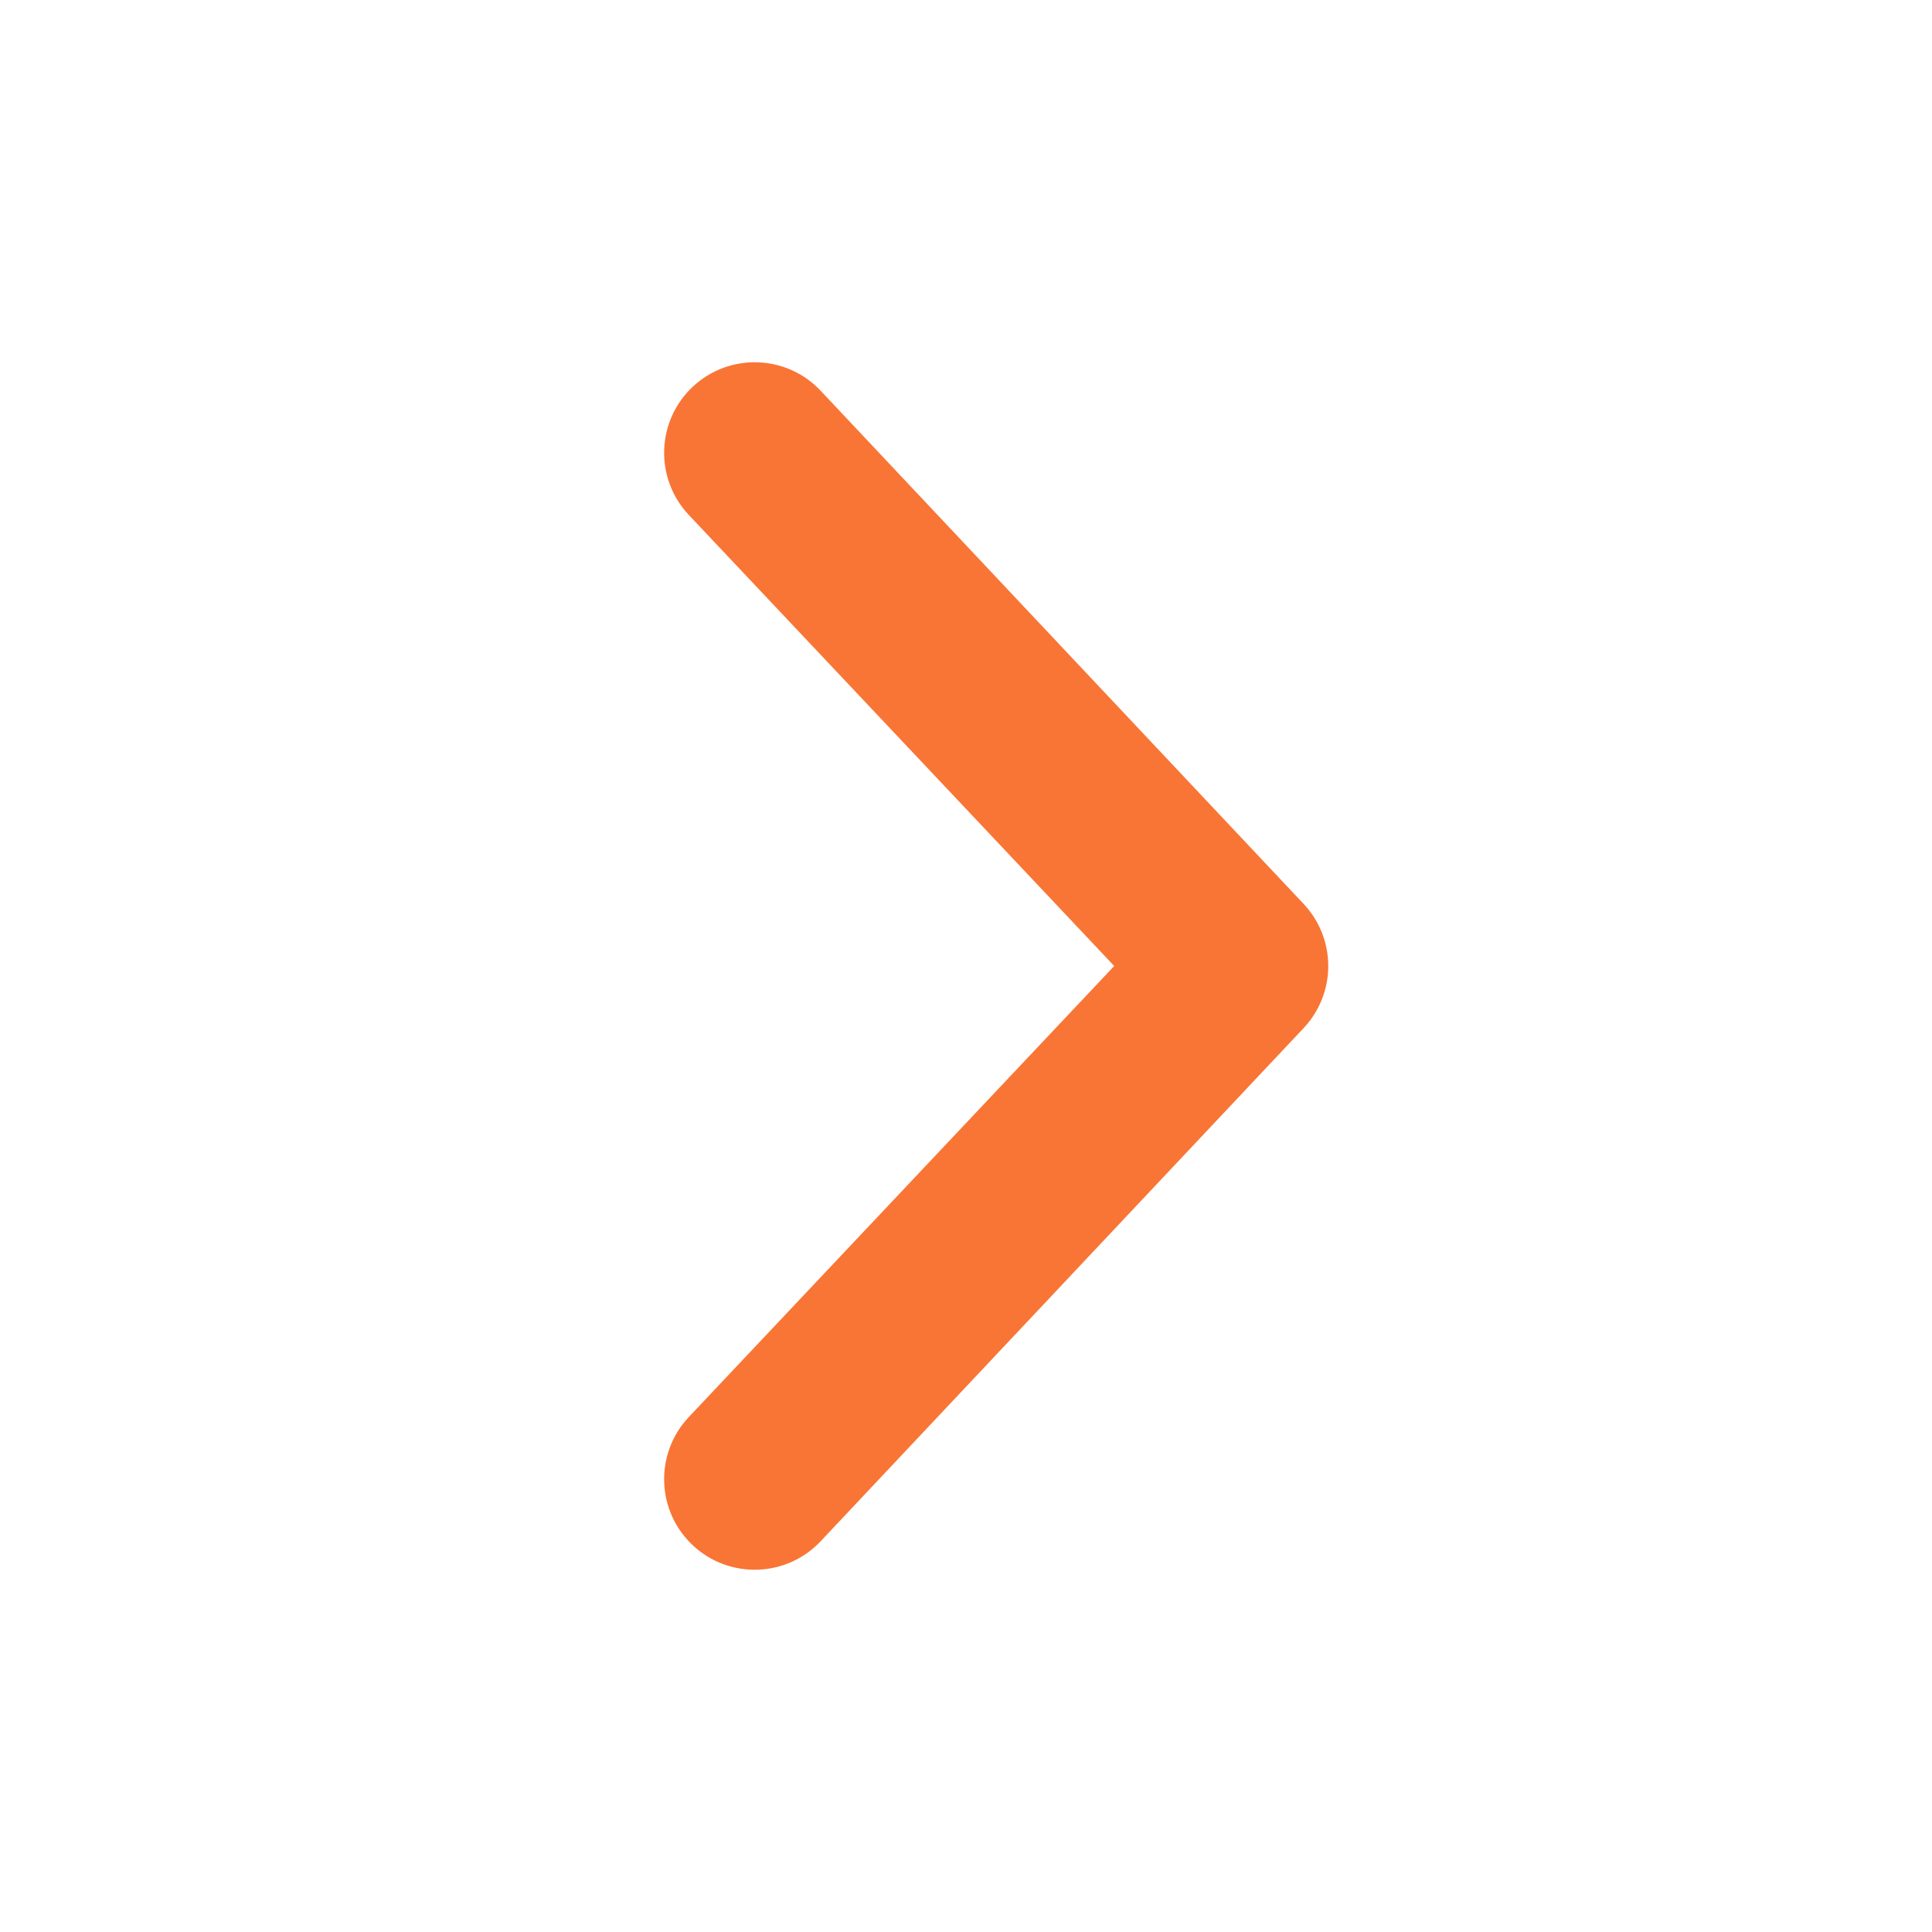
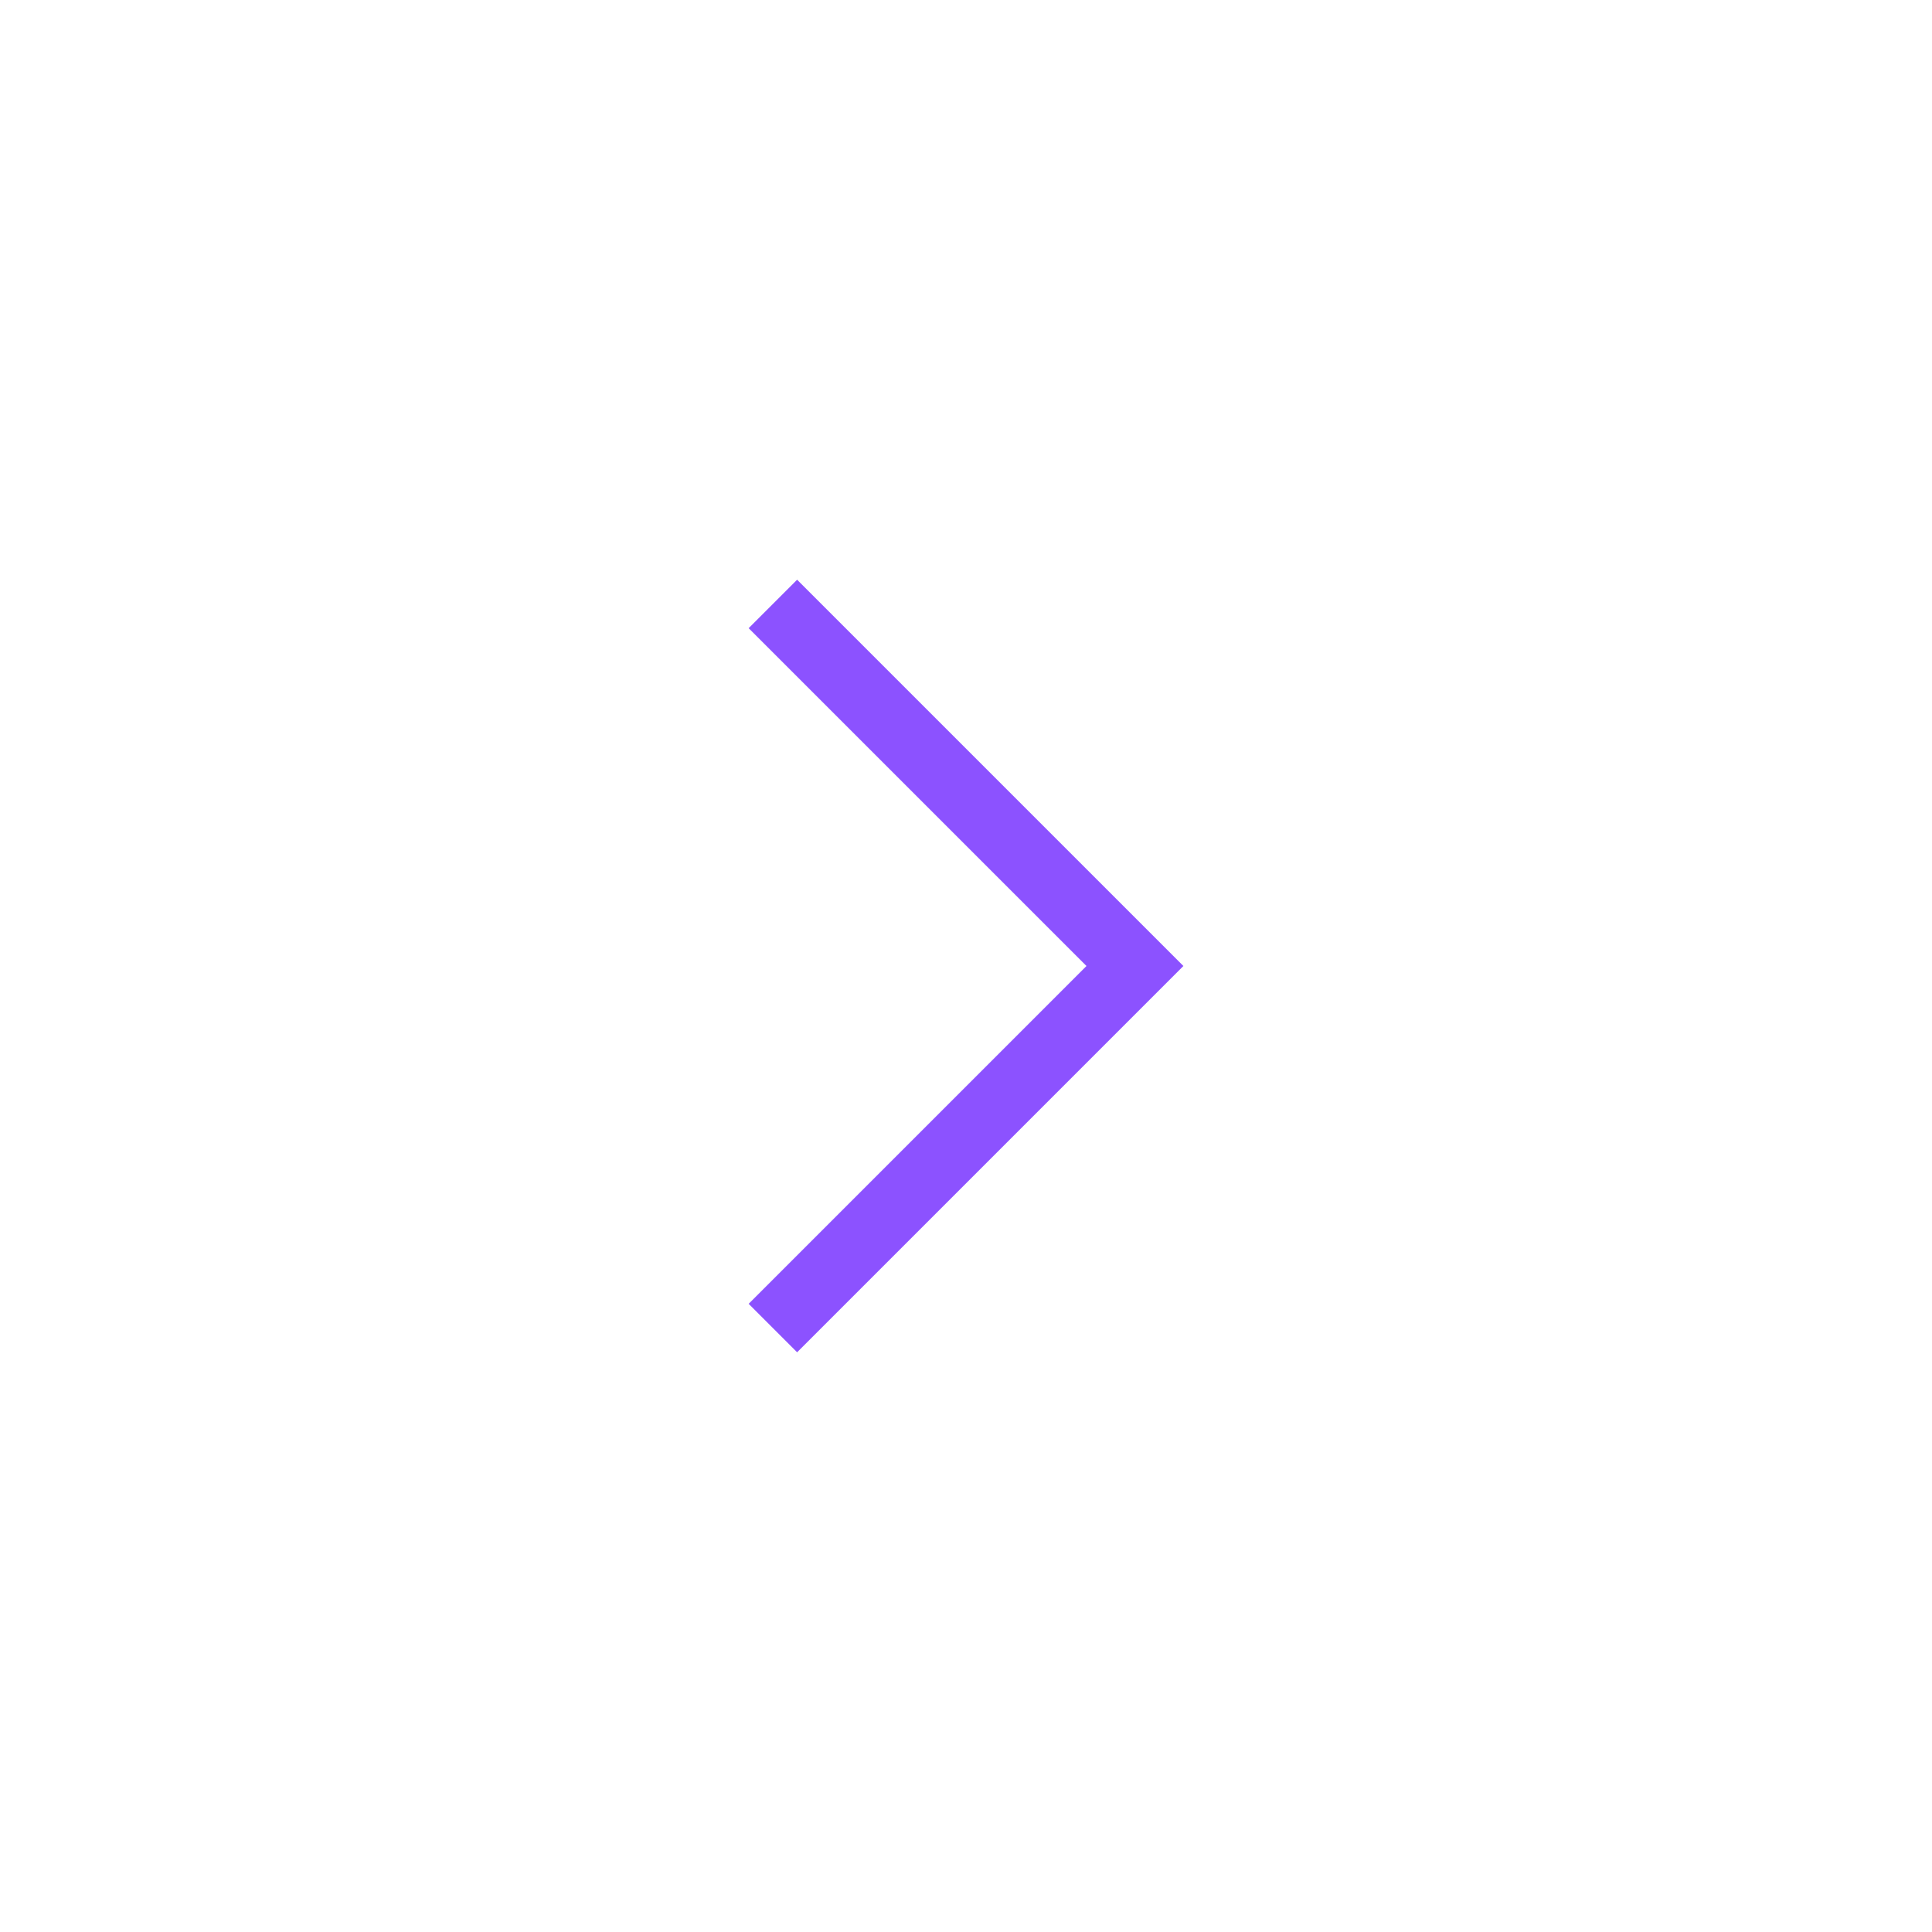
- <svg xmlns="http://www.w3.org/2000/svg" width="24" height="24" viewBox="0 0 24 24" fill="none">
-   <path d="M8.61 4.8C8.502 4.9 8.414 5.021 8.352 5.156C8.291 5.29 8.256 5.435 8.251 5.583C8.245 5.73 8.269 5.878 8.32 6.016C8.371 6.155 8.45 6.282 8.55 6.39L13.841 12L8.55 17.61C8.45 17.718 8.371 17.845 8.32 17.984C8.269 18.122 8.245 18.27 8.251 18.417C8.256 18.565 8.291 18.71 8.352 18.844C8.414 18.979 8.502 19.099 8.61 19.2C8.718 19.3 8.845 19.379 8.984 19.43C9.122 19.481 9.27 19.505 9.417 19.499C9.565 19.494 9.71 19.459 9.844 19.398C9.979 19.336 10.1 19.248 10.2 19.14L16.2 12.765C16.393 12.557 16.5 12.284 16.5 12C16.5 11.716 16.393 11.443 16.2 11.235L10.2 4.86C10.1 4.752 9.979 4.664 9.844 4.602C9.71 4.541 9.565 4.506 9.417 4.501C9.27 4.495 9.122 4.519 8.984 4.57C8.845 4.621 8.718 4.7 8.61 4.8Z" fill="#F97535" />
+ <svg xmlns="http://www.w3.org/2000/svg" width="500" zoomAndPan="magnify" viewBox="0 0 375 375" height="500" preserveAspectRatio="xMidYMid meet" version="1.0">
+   <defs>
+     <clipPath id="3d9a1bd80d">
+       <path d="M 145.312 112.5 L 230 112.5 L 230 262.5 L 145.312 262.5 Z M 145.312 112.5 " clip-rule="nonzero" />
+     </clipPath>
+   </defs>
+   <g clip-path="url(#3d9a1bd80d)">
+     <path fill="#8c52ff" d="M 154.719 262.477 L 229.695 187.5 L 154.719 112.523 L 145.312 121.93 L 210.883 187.5 L 145.312 253.07 Z M 154.719 262.477 " fill-opacity="1" fill-rule="nonzero" />
+   </g>
</svg>
